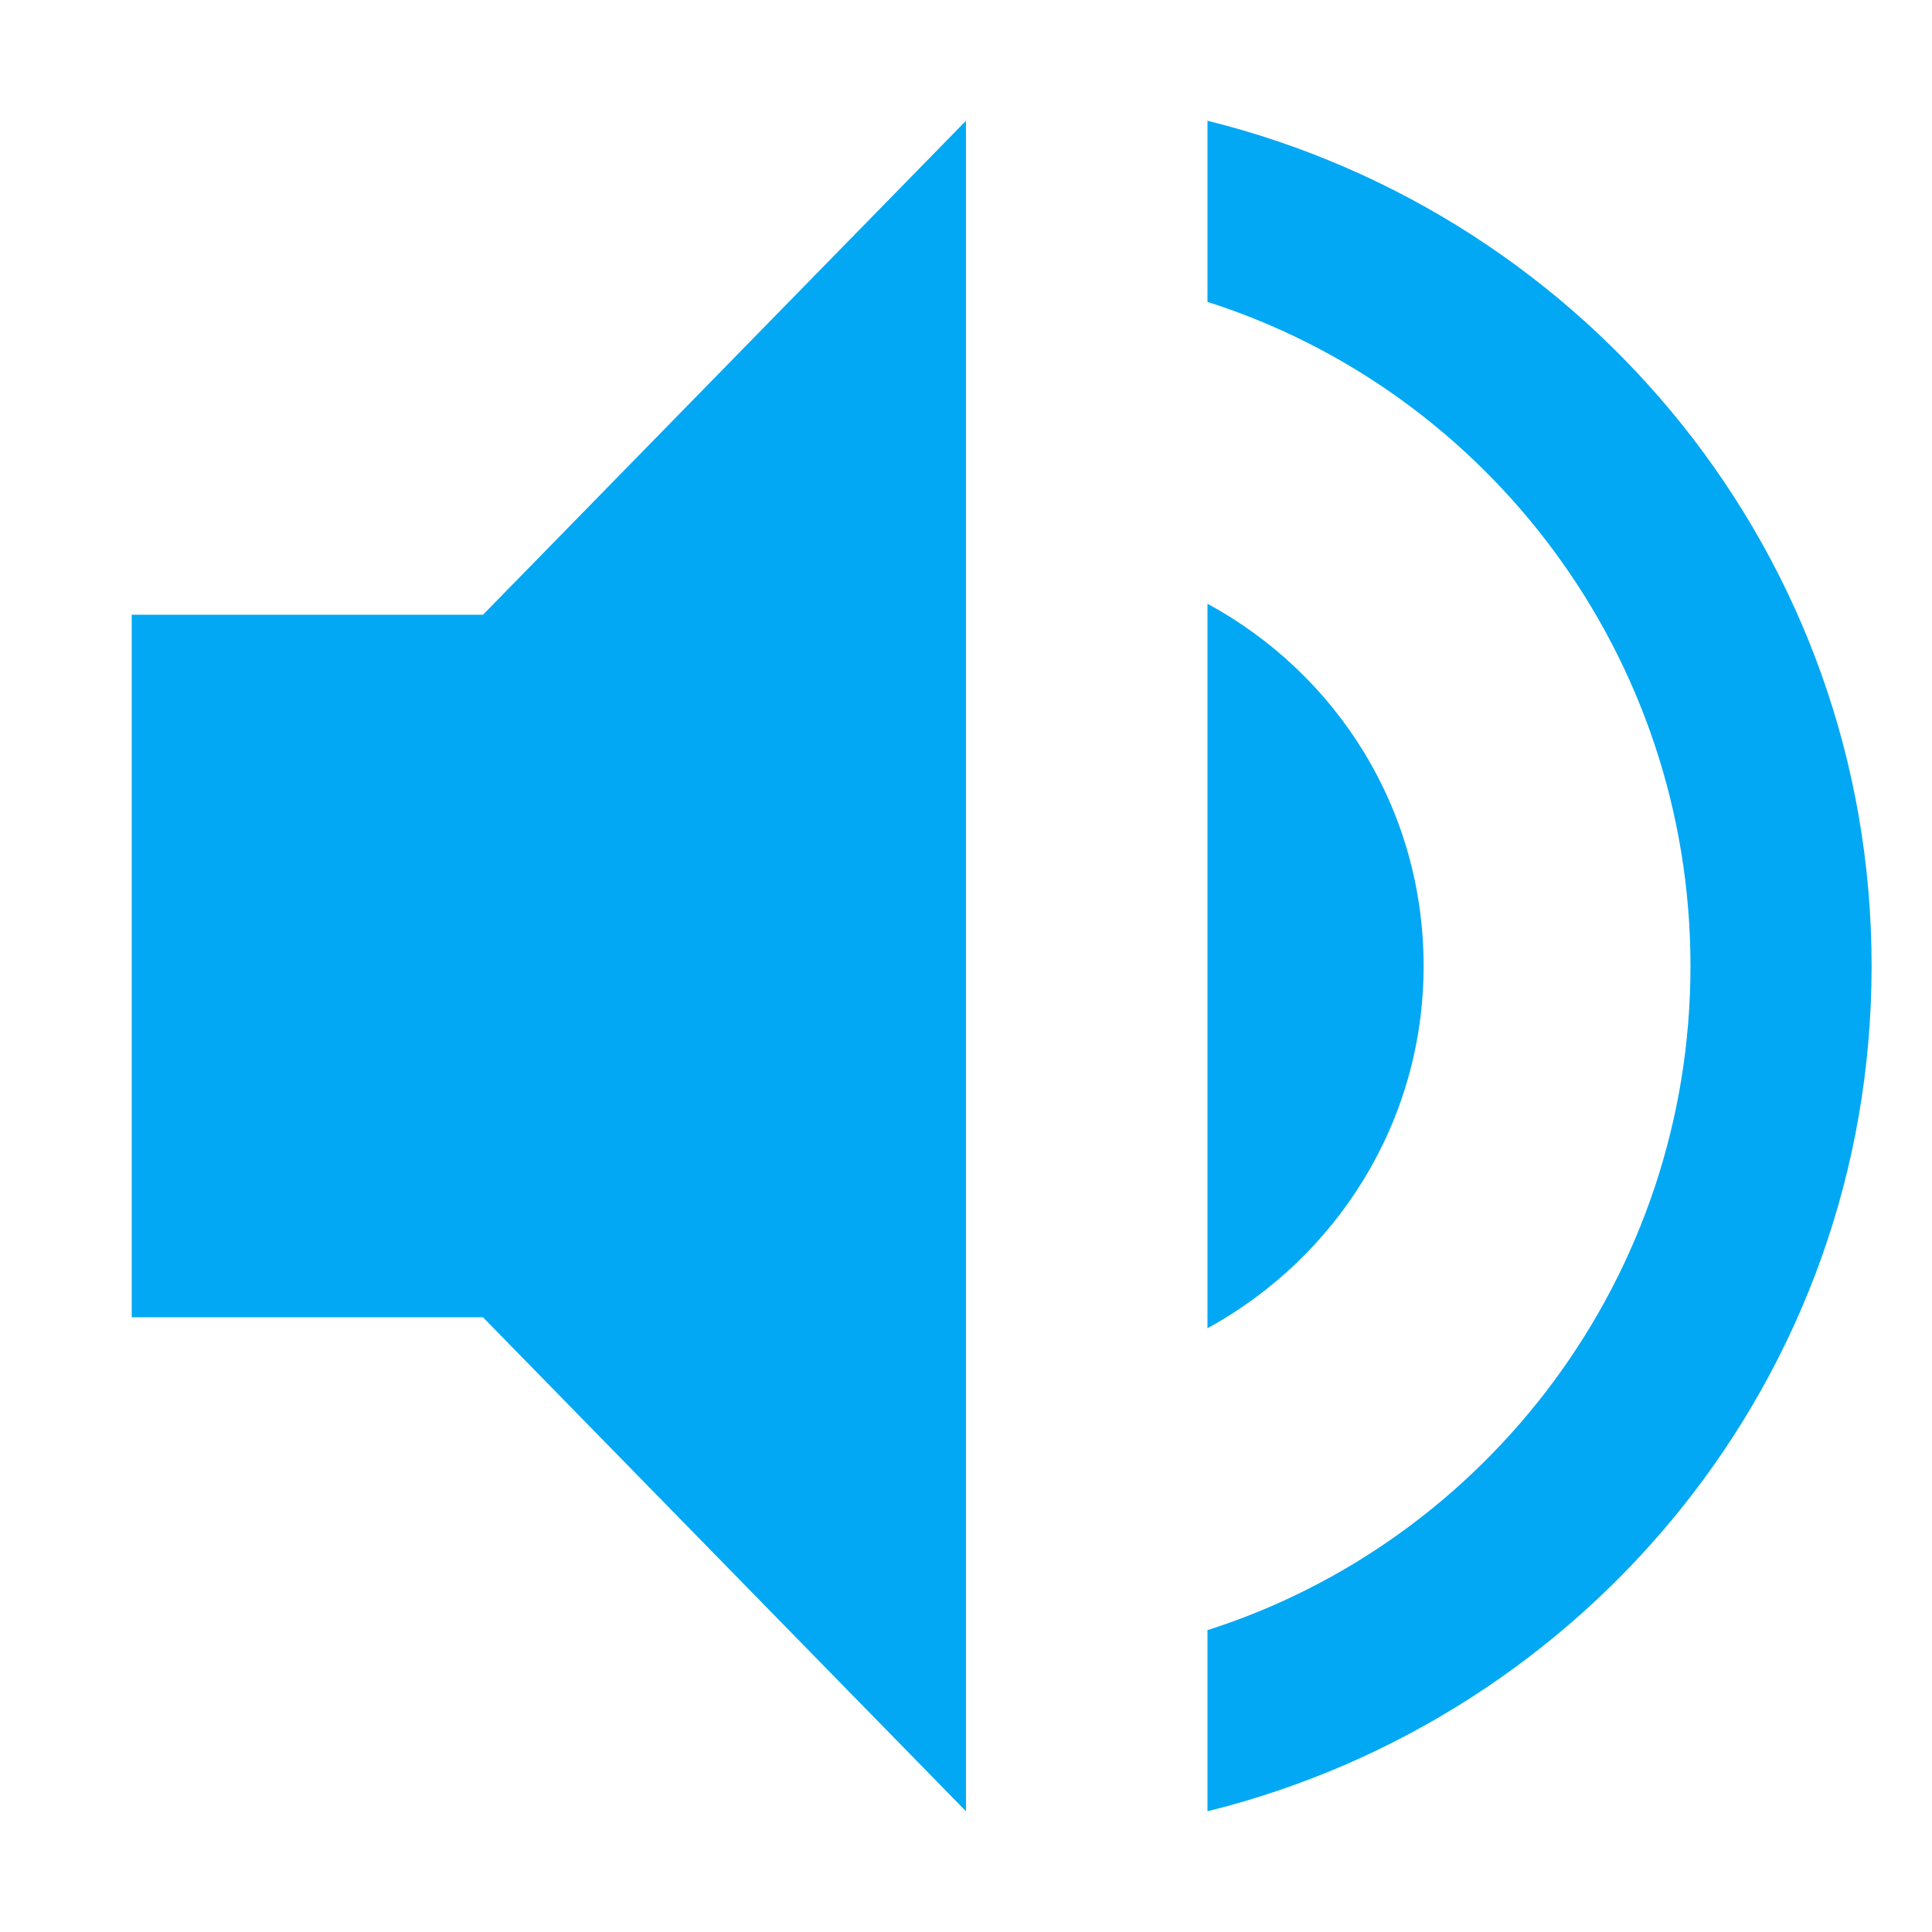
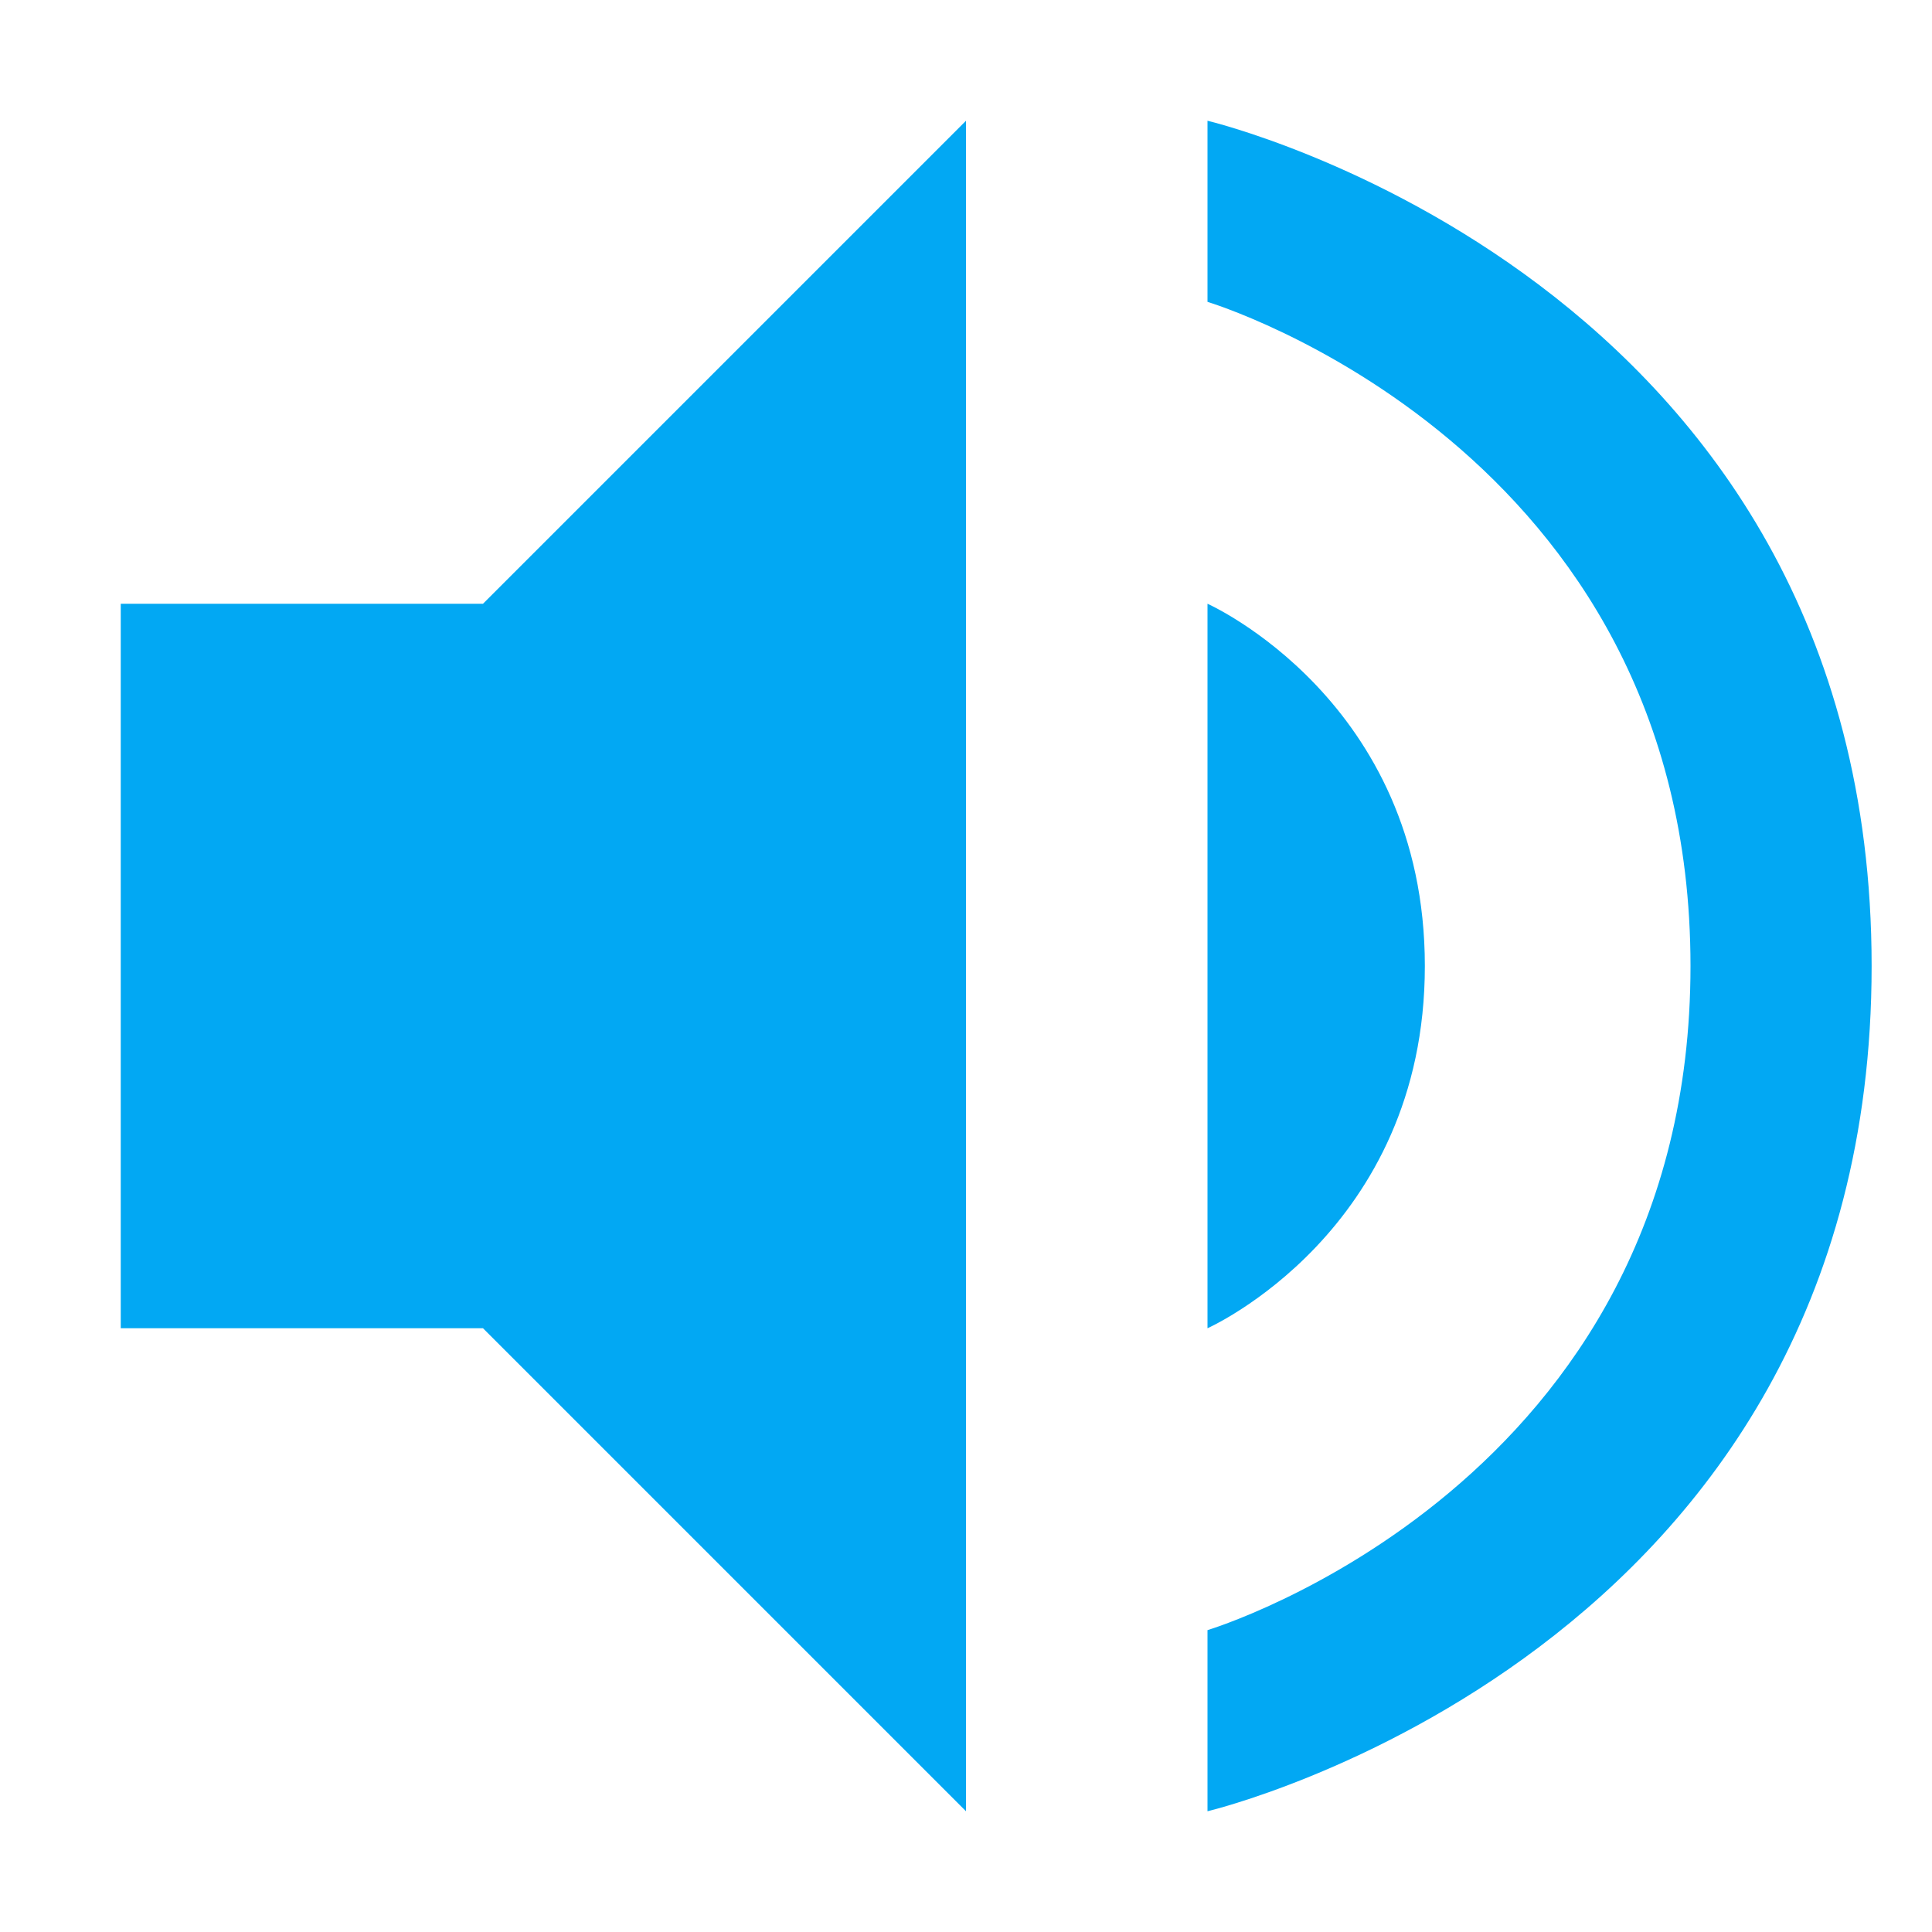
- <svg xmlns="http://www.w3.org/2000/svg" height="16" id="svg6530" version="1.1" viewBox="0 0 16 16" width="16">
-   <defs id="defs6532" />
-   <g id="layer1" transform="translate(-128.0002,-652.3639)">
-     <path d="m 129.091,657.455 0,5.818 2.909,0 4,4.091 0,-14 -4,4.091 z" id="path10636" style="opacity:1;fill:#02a8f3;fill-opacity:1;stroke:none" />
-     <path d="m 138,653.364 0,1.5 c 2.32,0.74 4,2.93 4,5.5 0,2.57 -1.68,4.76 -4,5.5 l 0,1.5 c 3.15,-0.78 5.5,-3.6 5.5,-7 0,-3.4 -2.35,-6.22 -5.5,-7 z" id="path10638" style="opacity:1;fill:#02a8f3;fill-opacity:1;stroke:none" />
-     <path d="m 139.79,660.364 c 0,-1.3 -0.72,-2.42 -1.79,-3 l 0,6 c 1.06,-0.58 1.79,-1.7 1.79,-3 z" id="path10640" style="opacity:1;fill:#02a8f3;fill-opacity:1;stroke:none" />
-   </g>
+ <svg xmlns="http://www.w3.org/2000/svg" height="16" width="16">
+   <path d="m8 1-4 4h-3v6h3l4 4zm2 0v1.5s4 1.2 4 5.5-4 5.5-4 5.5v1.5s5.5-1.3 5.5-7-5.5-7-5.5-7zm0 4v6s1.8-.8 1.8-3-1.8-3-1.8-3z" fill="#02a8f3" />
</svg>
